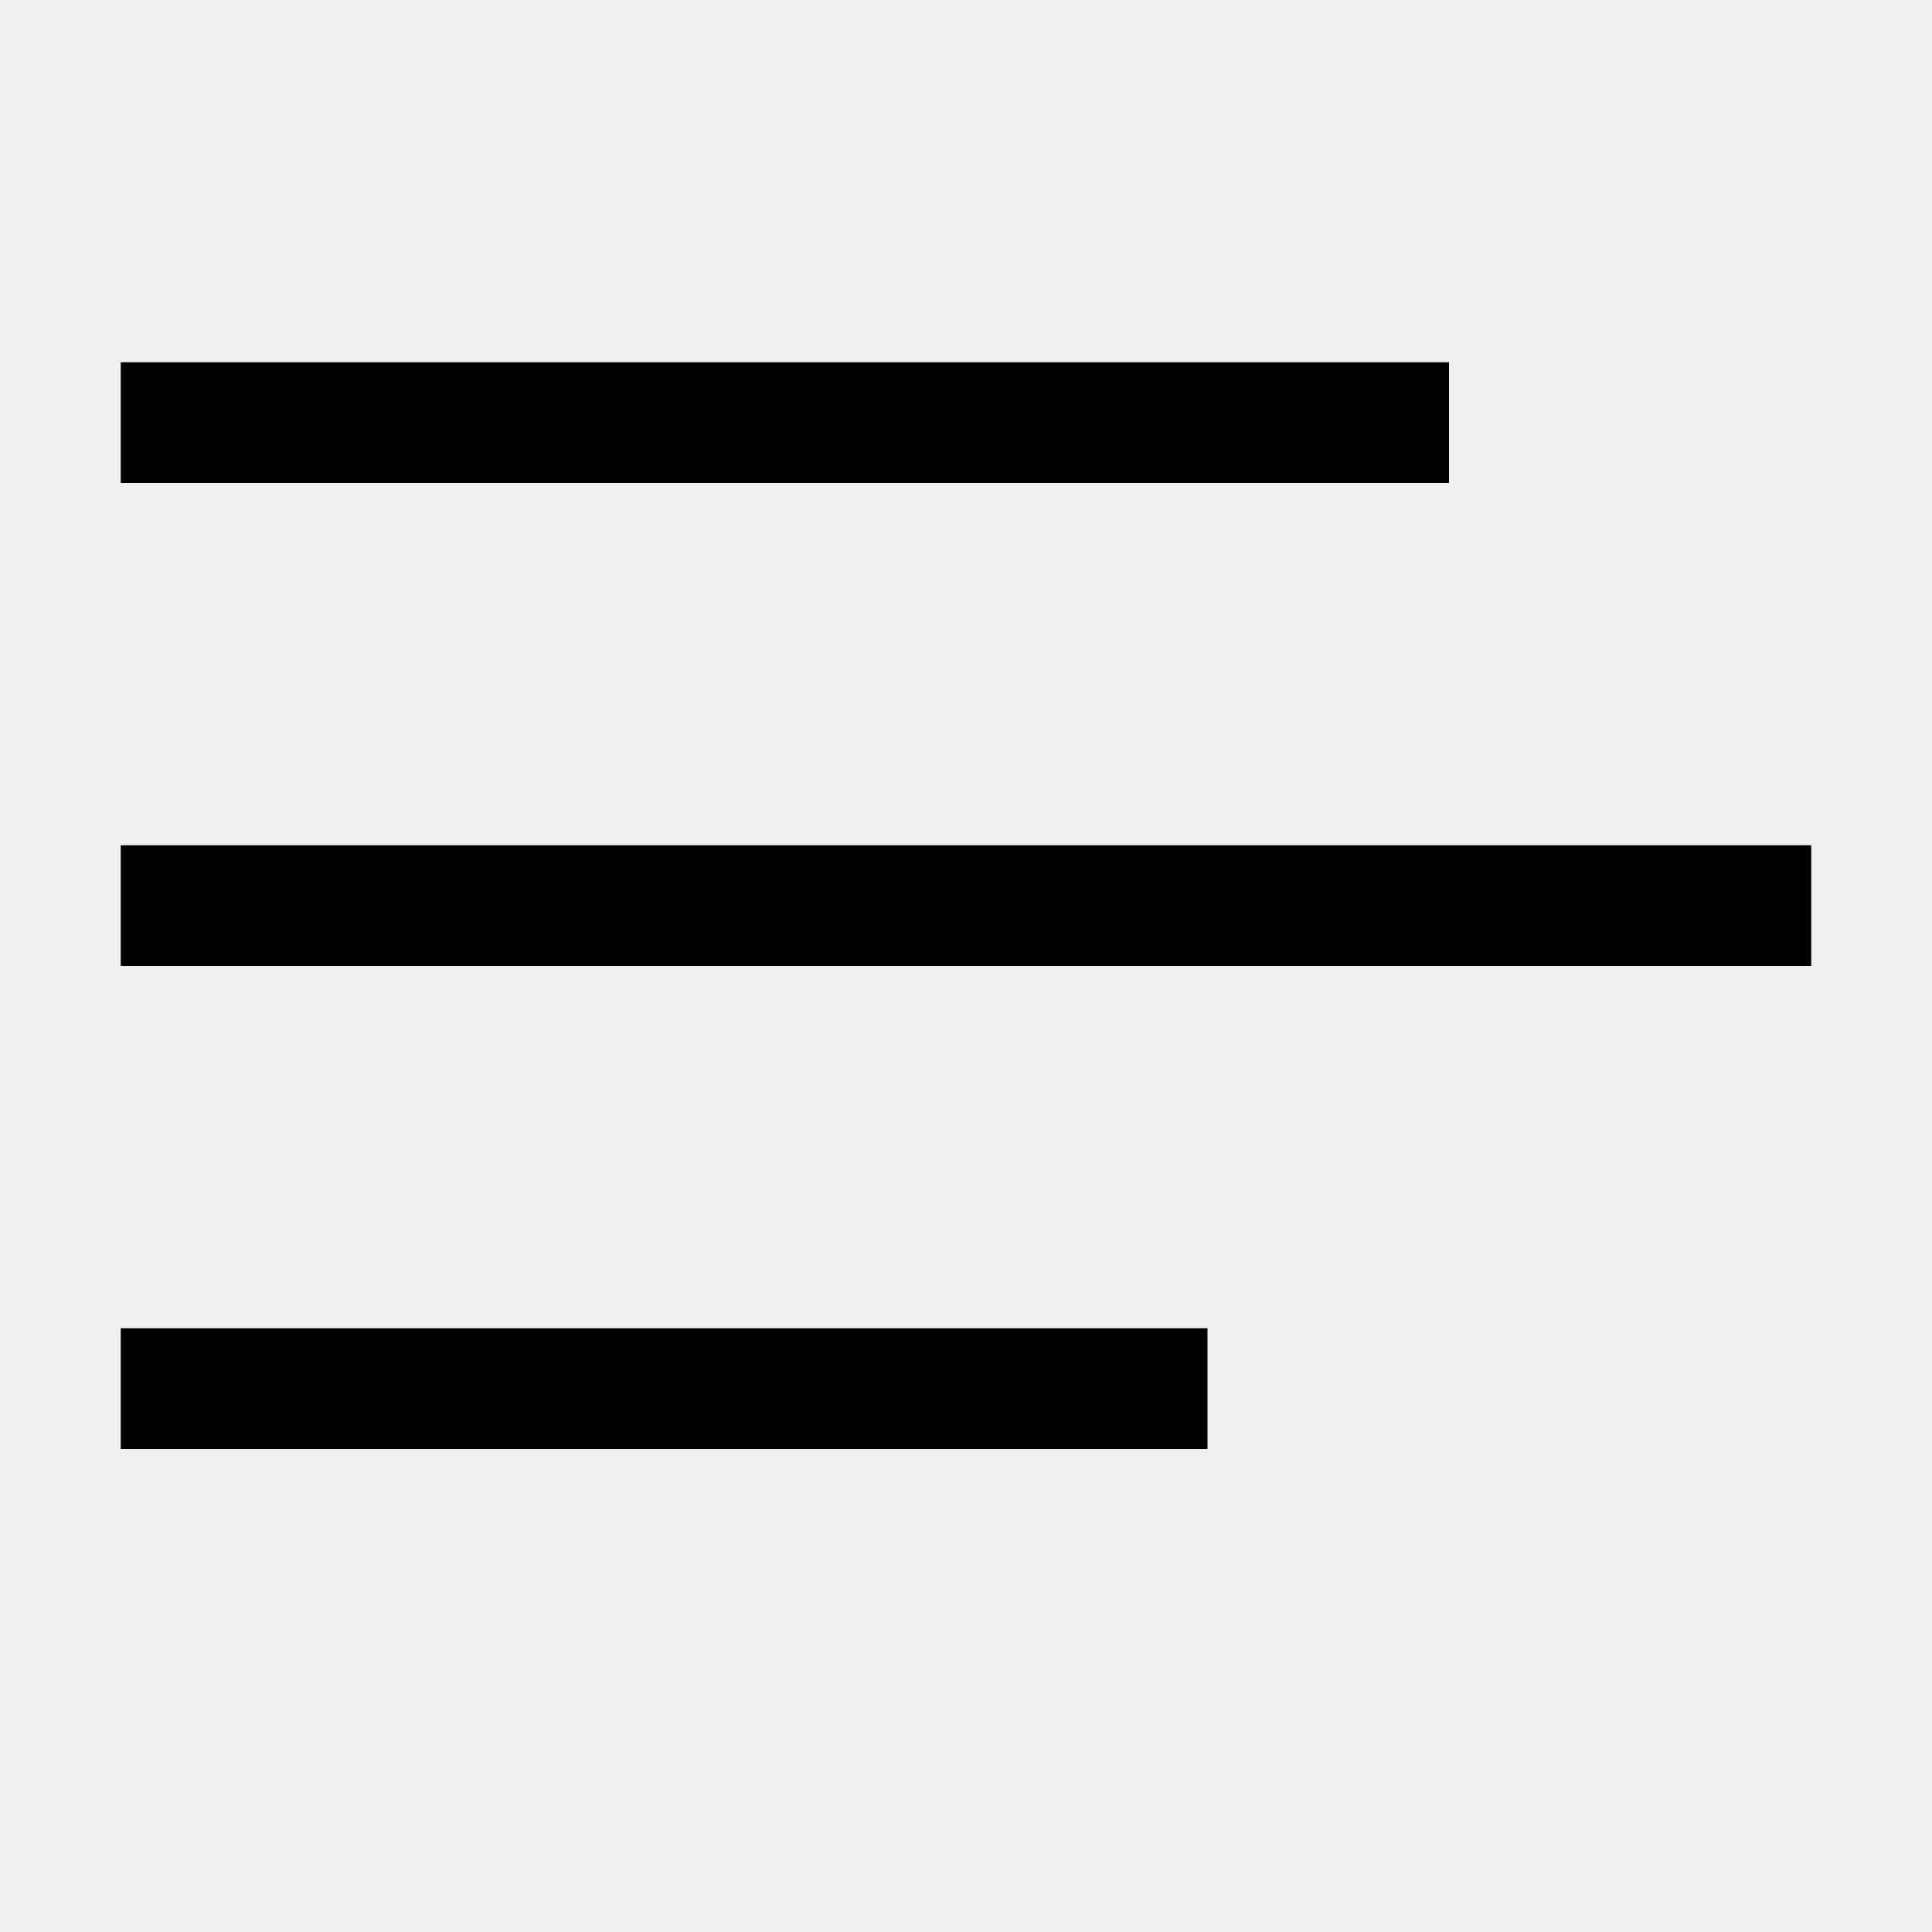
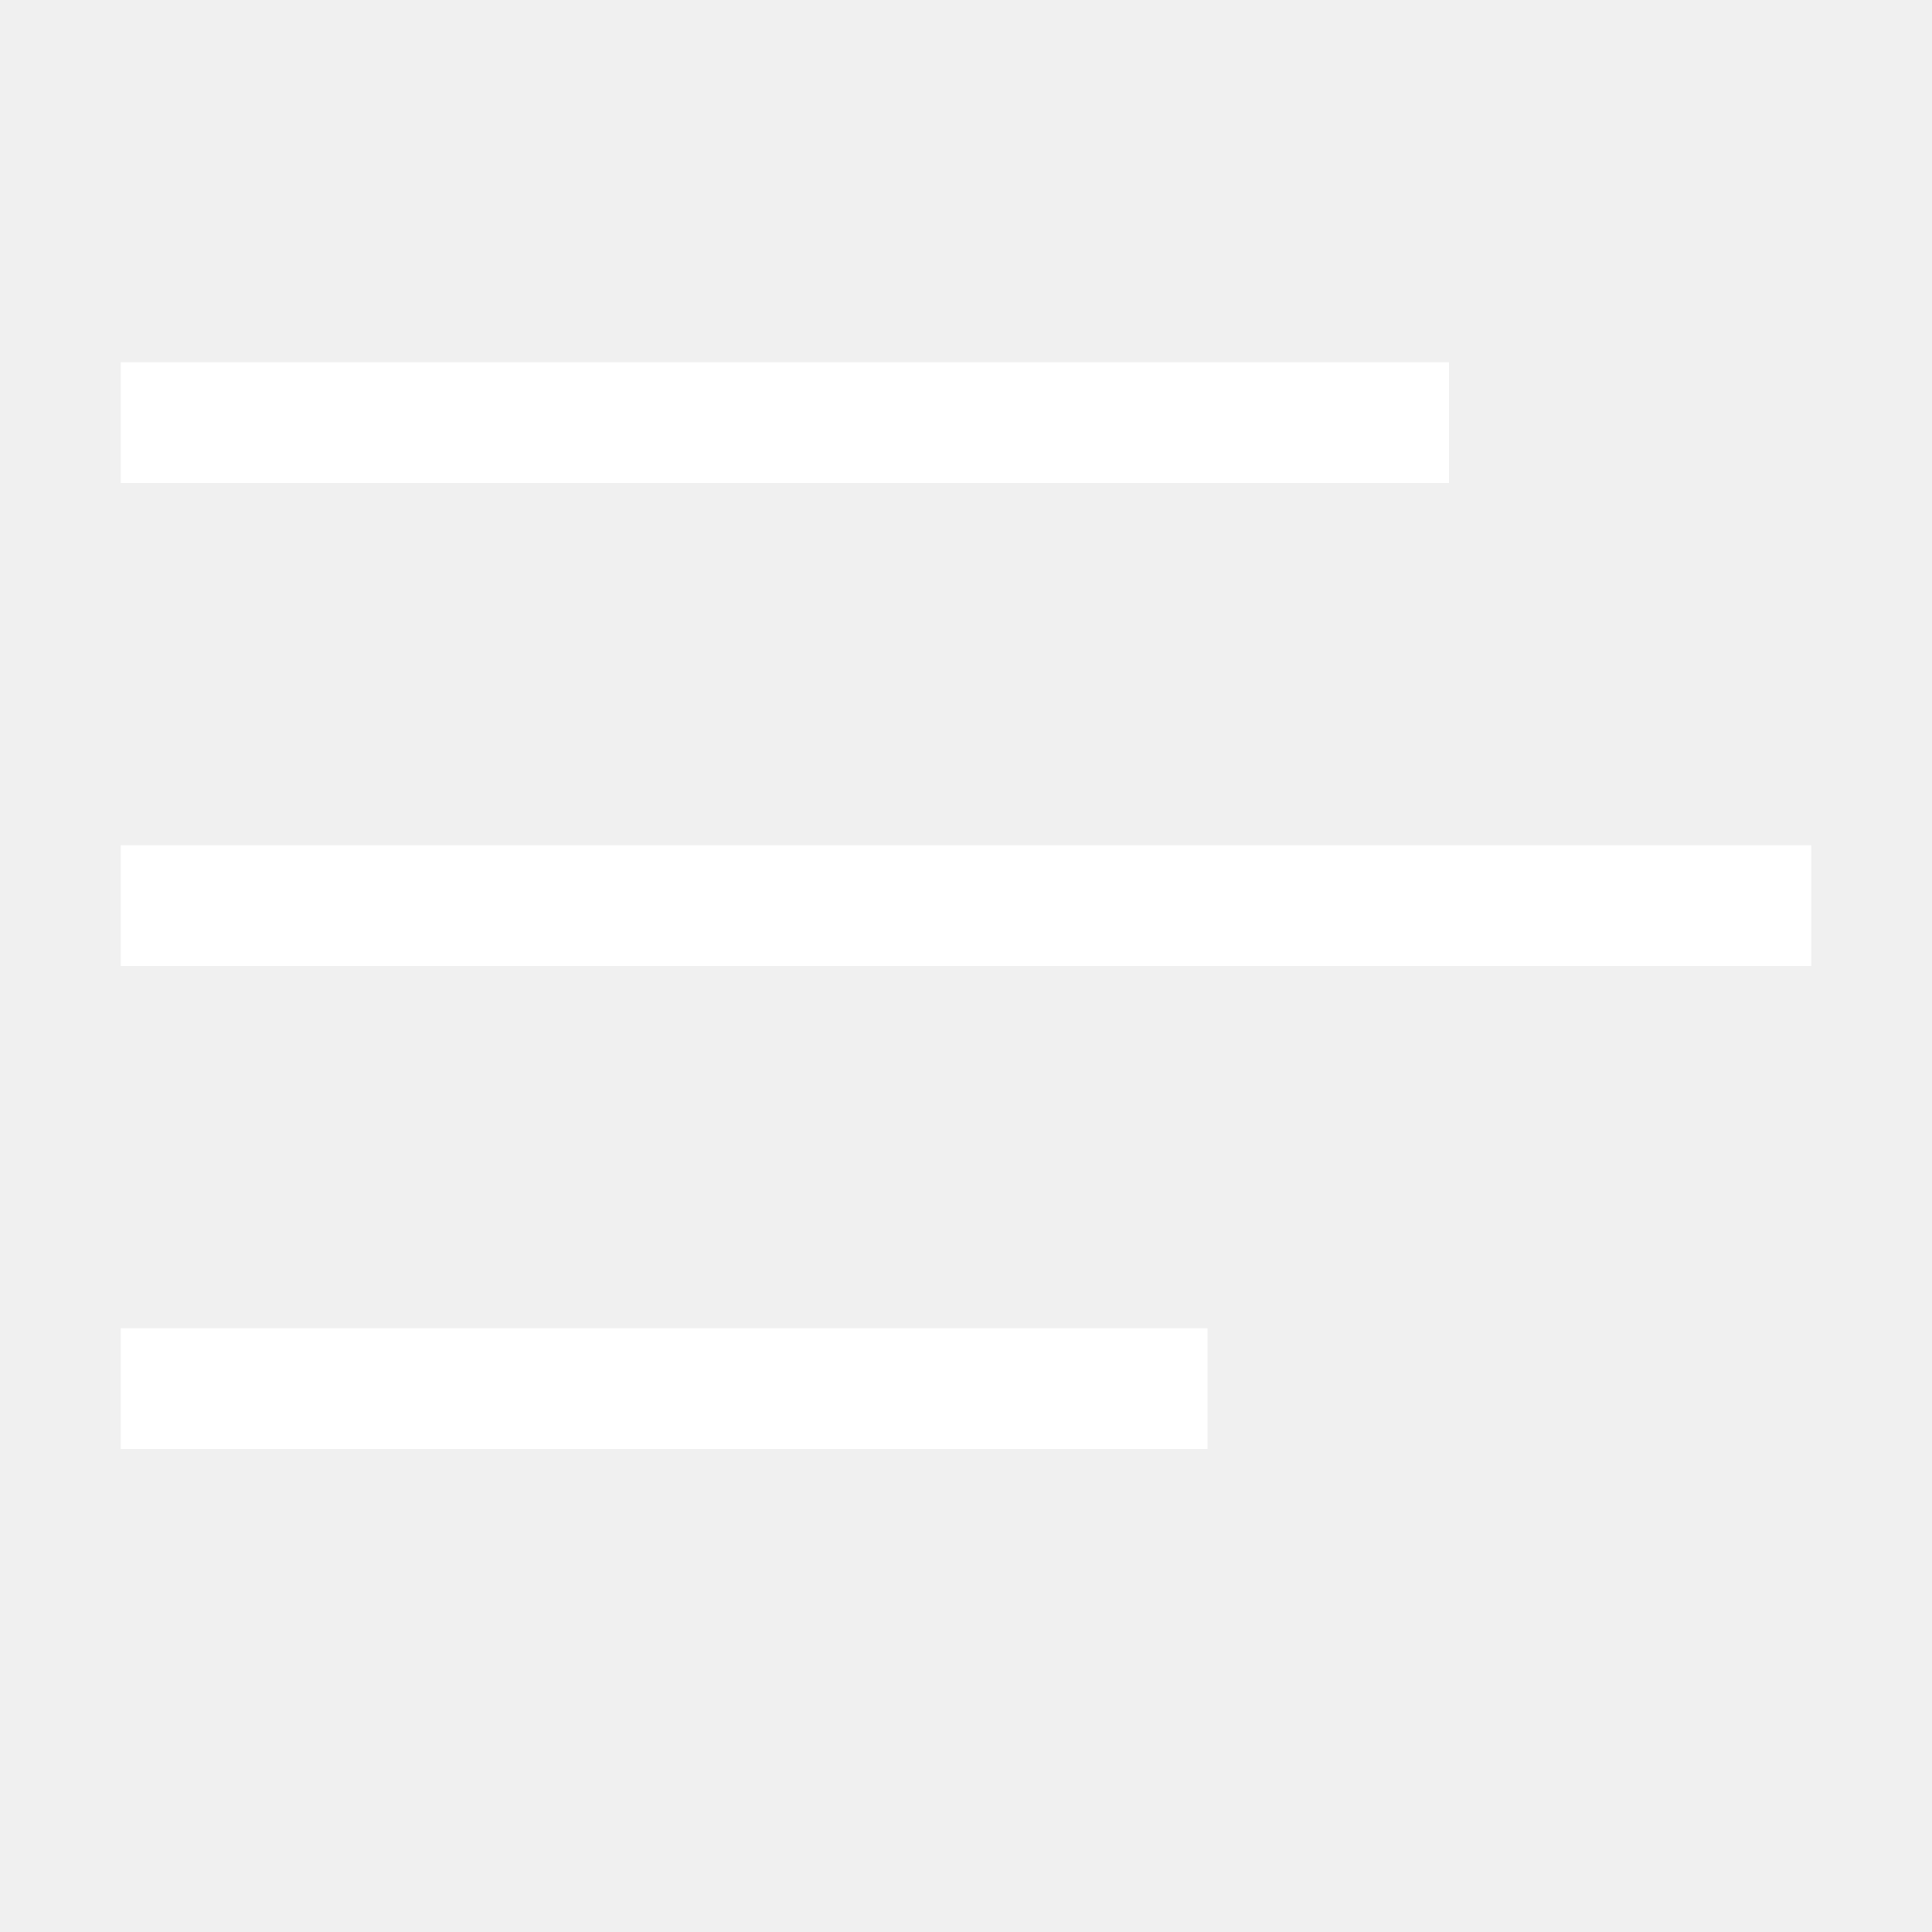
- <svg xmlns="http://www.w3.org/2000/svg" stroke="currentColor" fill="currentColor" stroke-width="0" viewBox="0 0 16 16" height="200px" width="200px">
+ <svg xmlns="http://www.w3.org/2000/svg" stroke="currentColor" fill="#FFFFFF" stroke-width="0" viewBox="0 0 16 16" height="200px" width="200px">
  <path d="M1 12v-1h9v1H1zm0-5h14v1H1V7zm11-4v1H1V3h11z" />
</svg>
